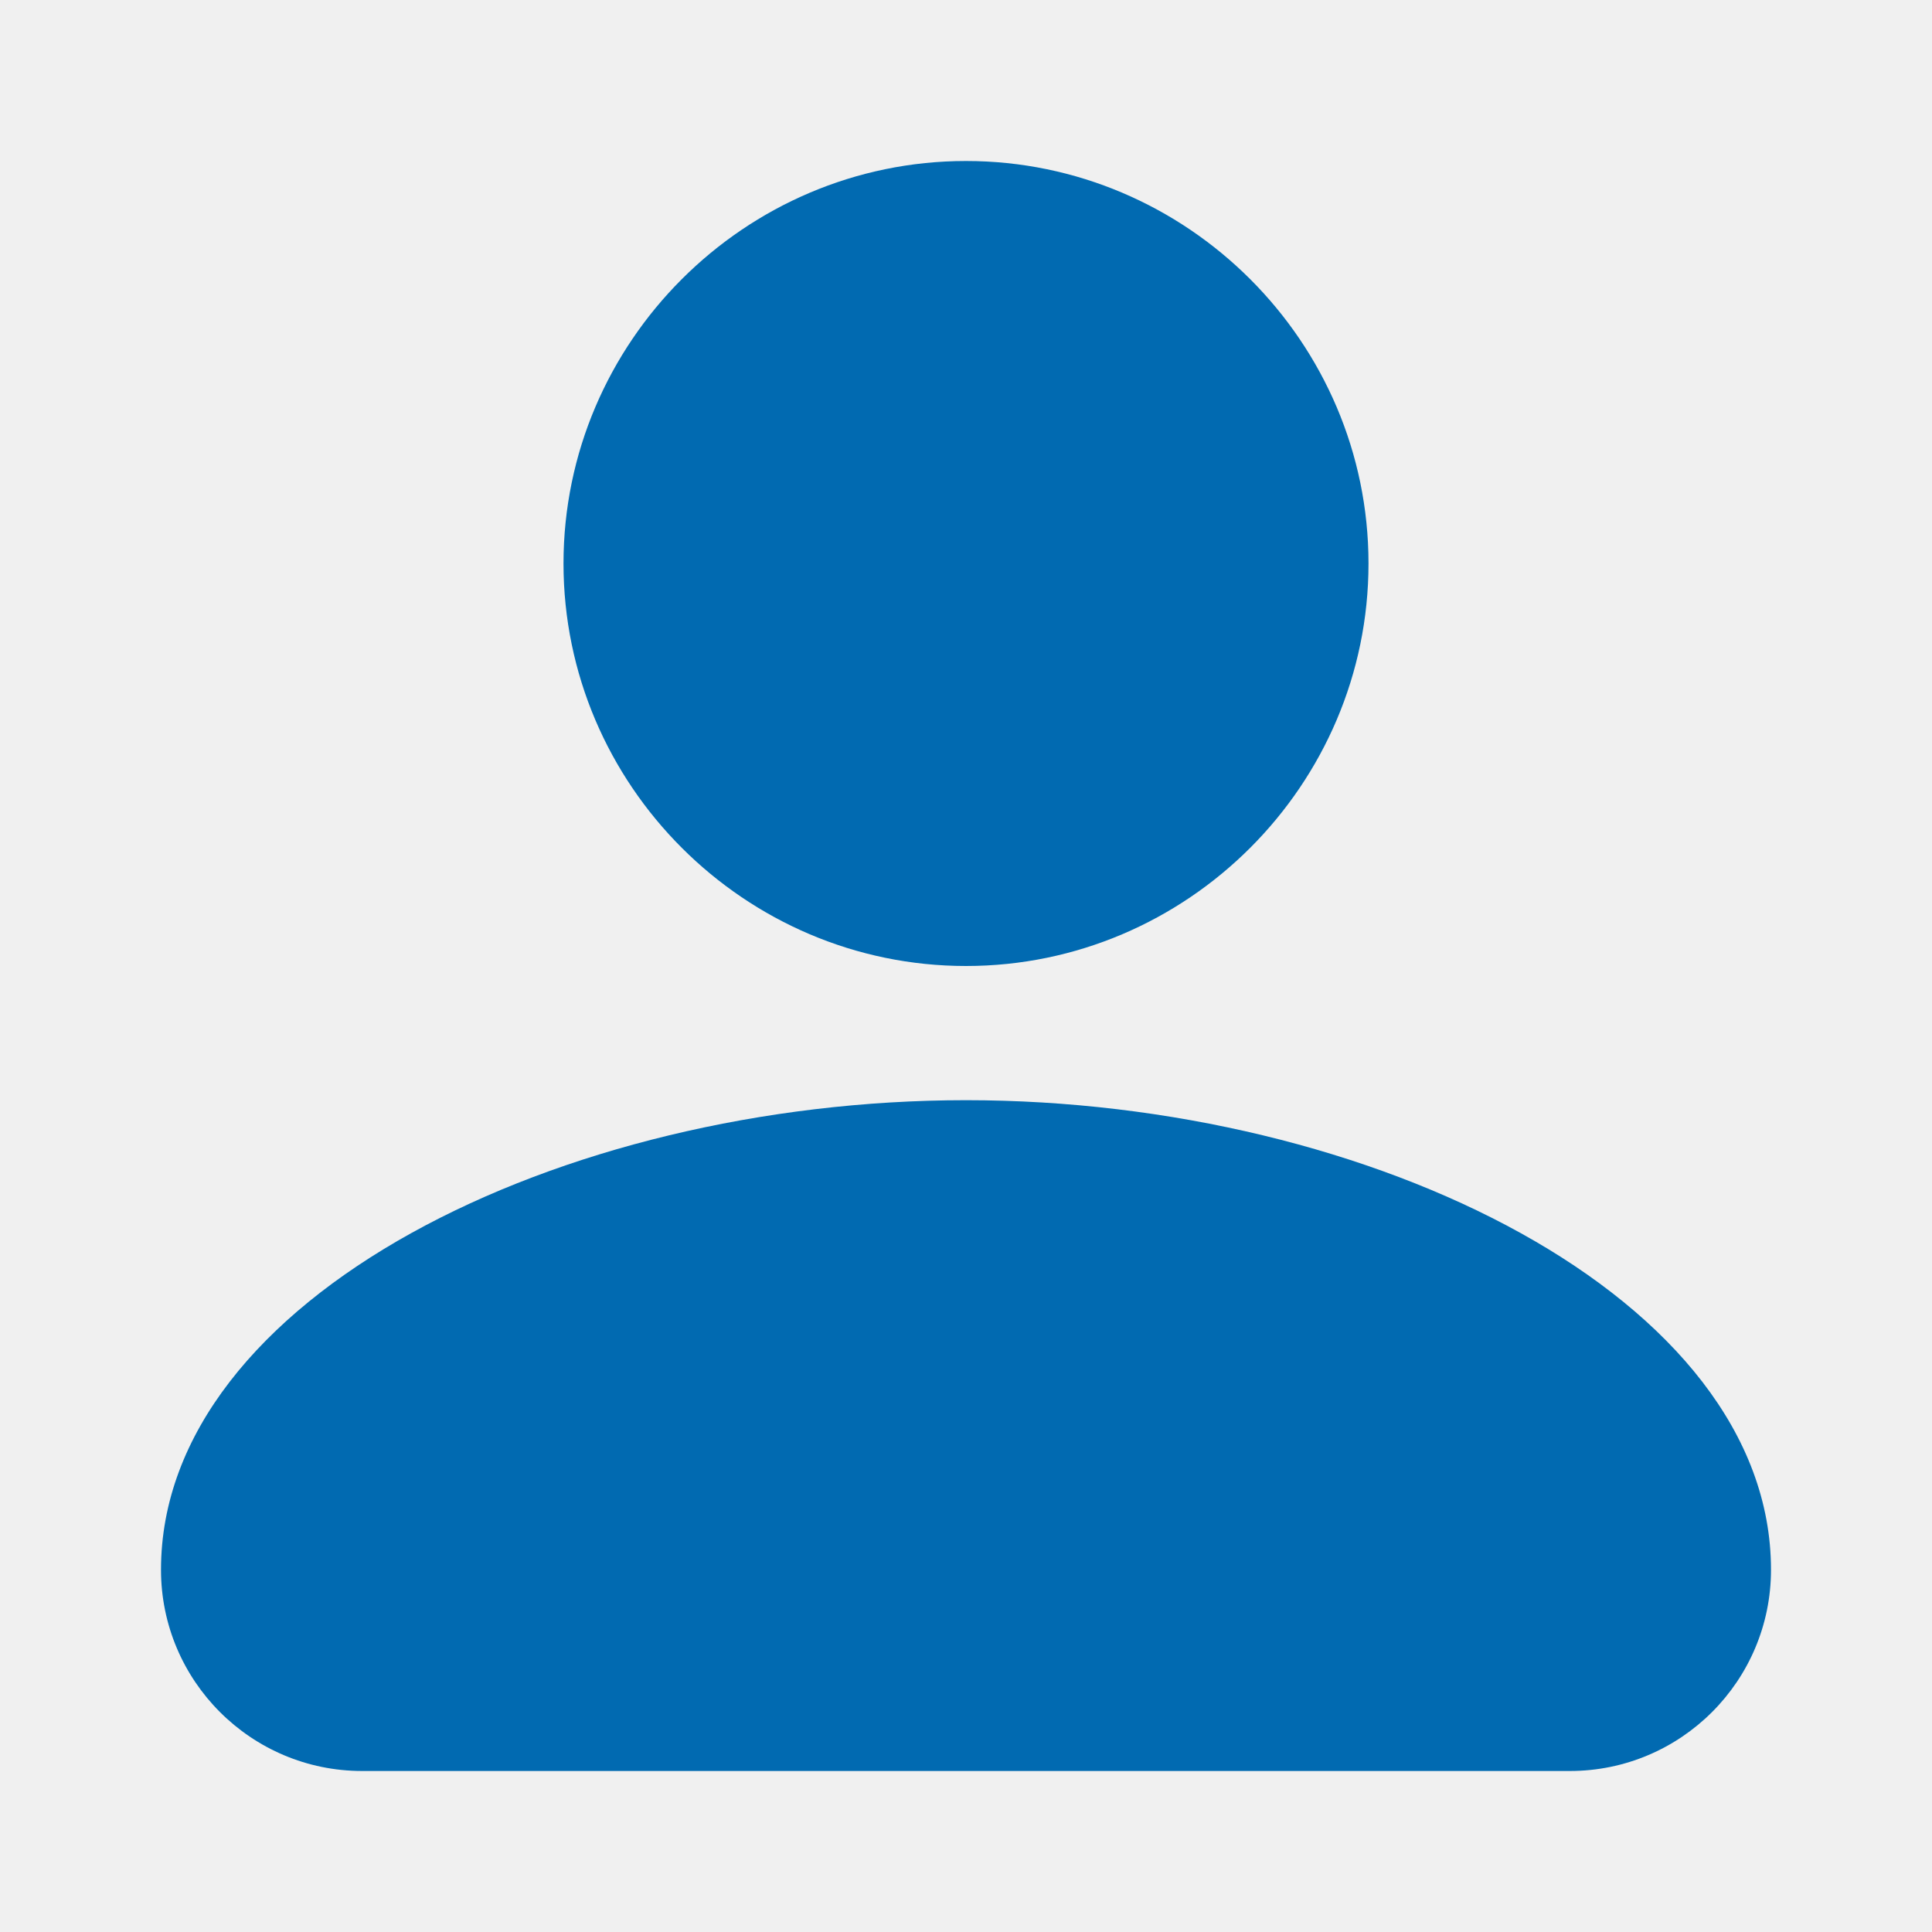
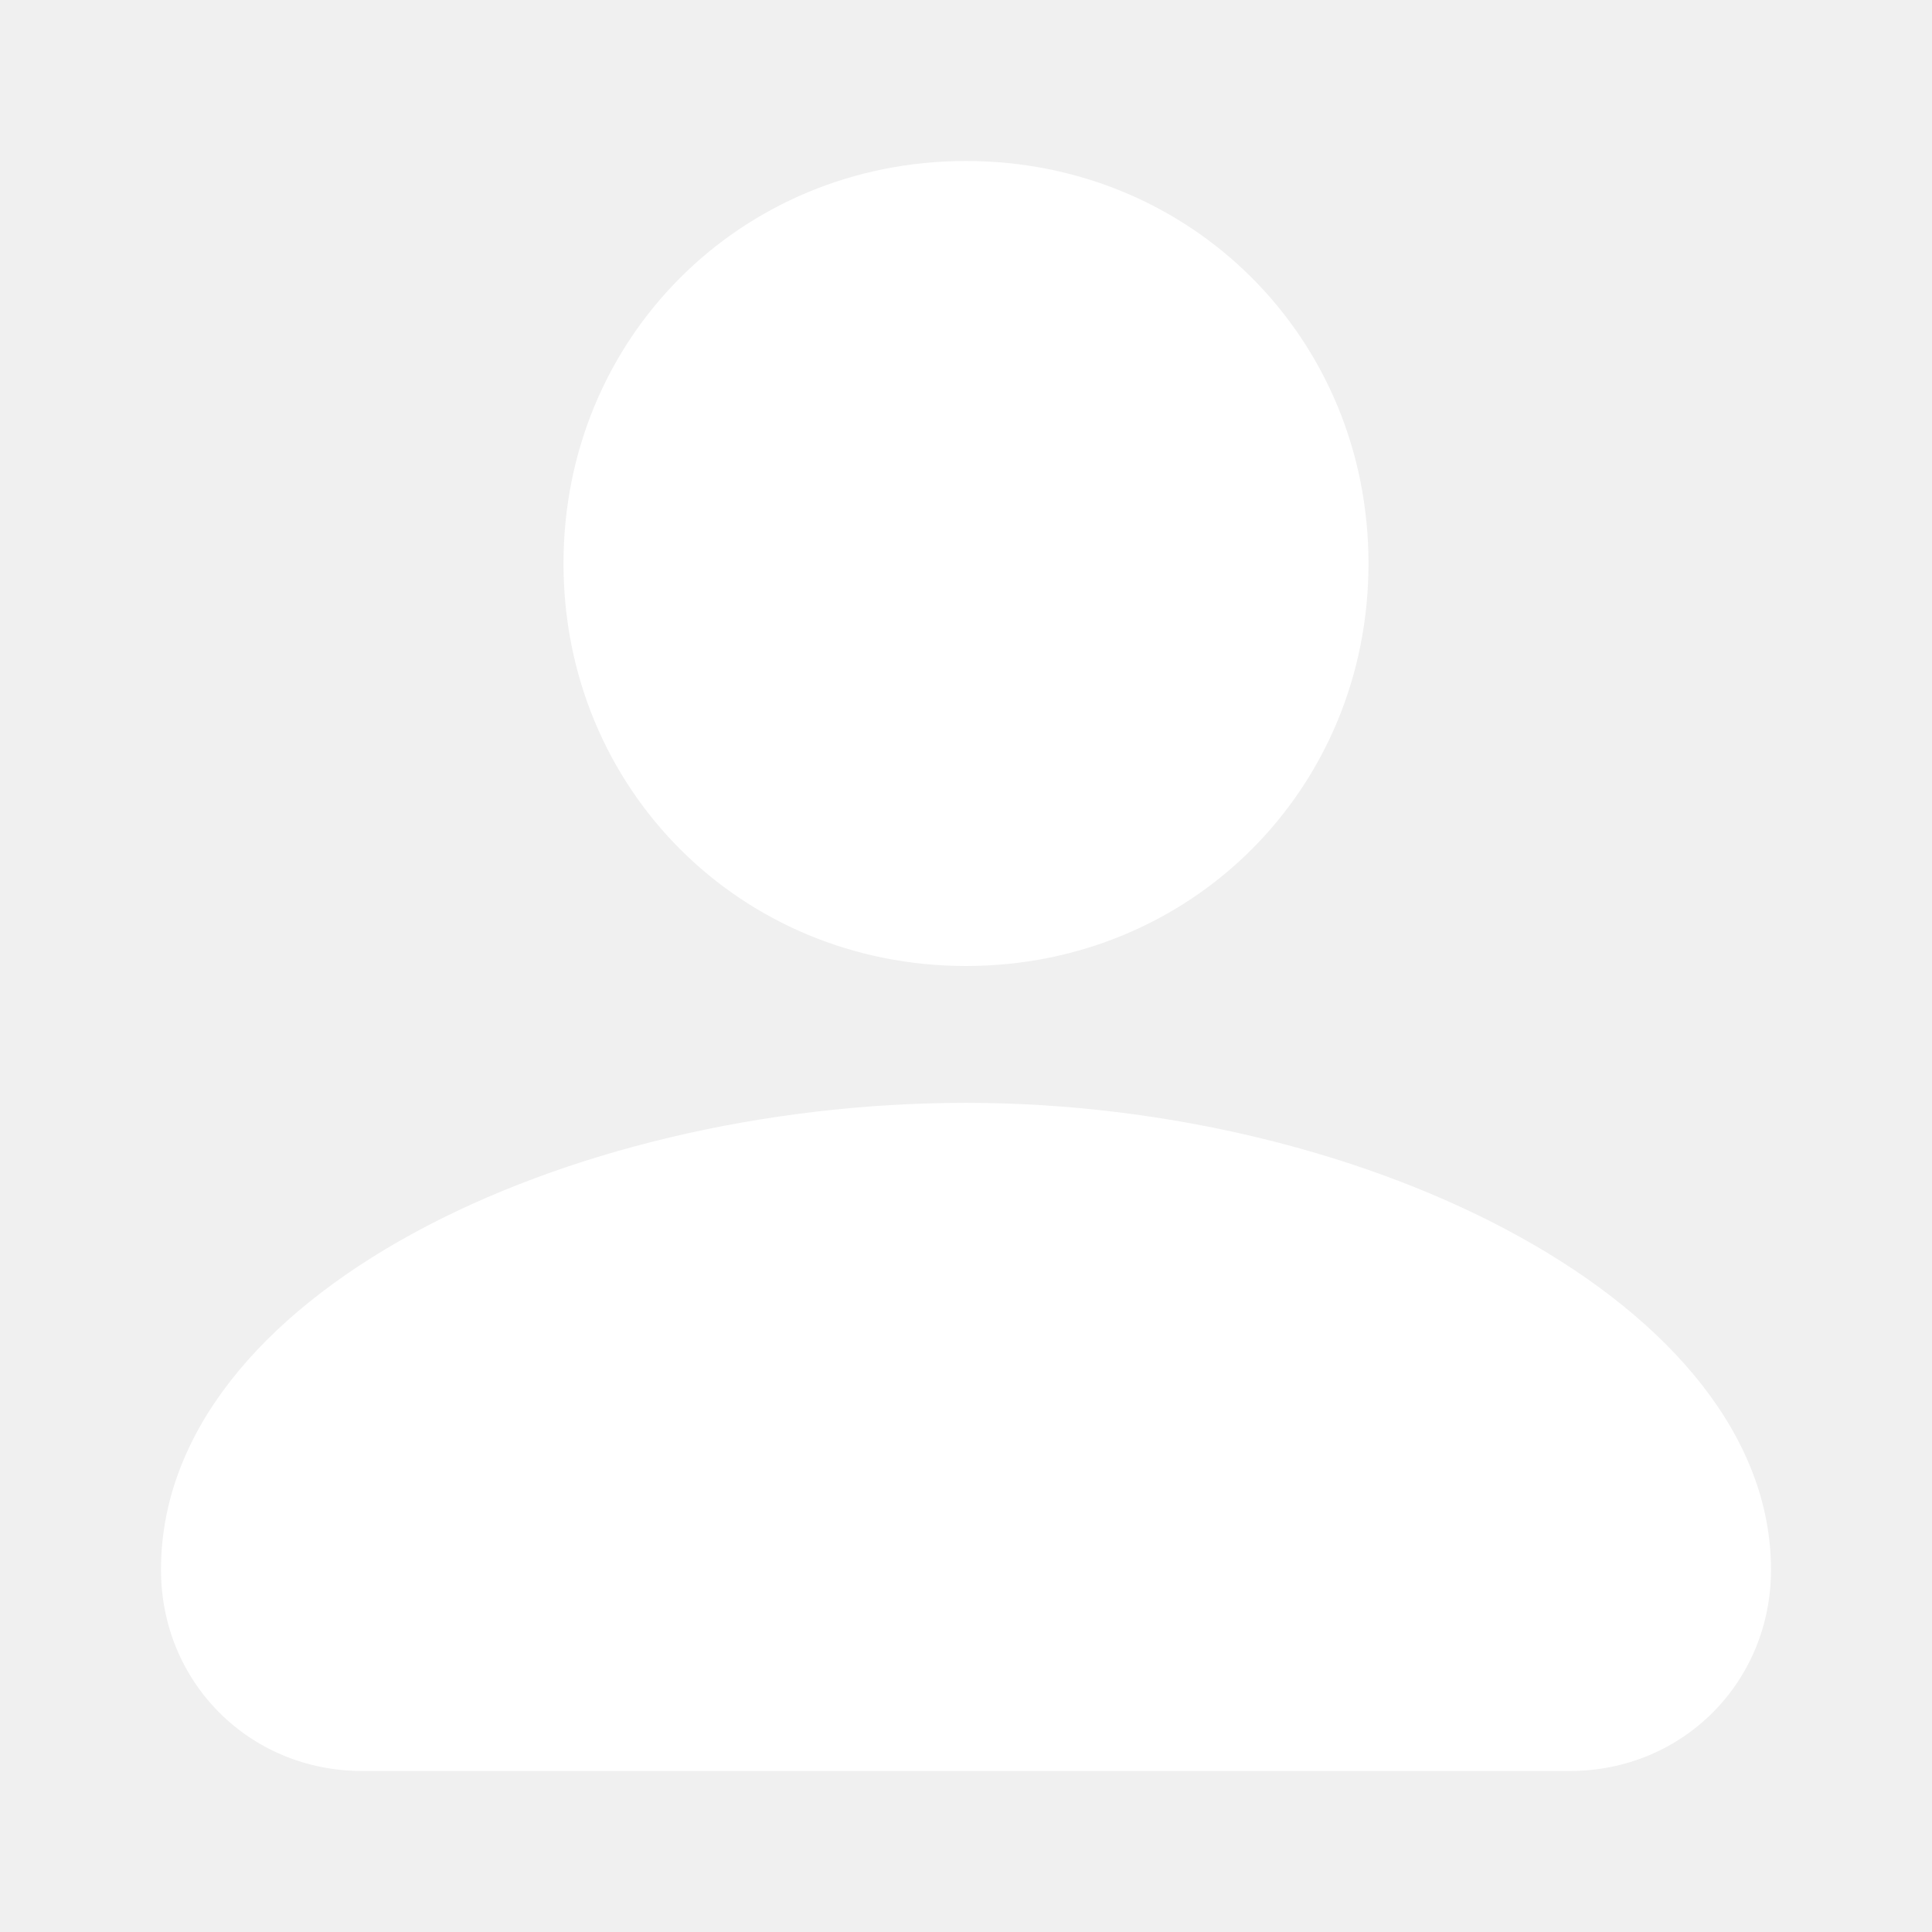
- <svg xmlns="http://www.w3.org/2000/svg" xmlns:xlink="http://www.w3.org/1999/xlink" width="24" height="24">
-   <defs>
-     <path id="a" d="M12 12c-2.75 0-5-2.25-5-5s2.25-5 5-5 5 2.25 5 5-2.25 5-5 5zm0 1.667c5.042 0 10 2.458 10 5.833a2.5 2.5 0 0 1-2.5 2.5h-15A2.5 2.5 0 0 1 2 19.5c0-3.375 4.958-5.833 10-5.833z" />
-   </defs>
-   <use fill="#016AB1" xlink:href="#a" />
+ <svg xmlns="http://www.w3.org/2000/svg" version="1.1" id="Ebene_1" x="0px" y="0px" viewBox="0 0 24 24" style="enable-background:new 0 0 24 24;" xml:space="preserve">
+   <style type="text/css">
+ 	.st0{fill:#FFFFFF;}
+ </style>
+   <g>
+     <path id="a" class="st0" d="M12,12c-2.8,0-5-2.2-5-5s2.2-5,5-5s5,2.2,5,5S14.8,12,12,12z M12,13.7c5,0,10,2.5,10,5.8   c0,1.4-1.1,2.5-2.5,2.5h-15C3.1,22,2,20.9,2,19.5C2,16.1,7,13.7,12,13.7z" />
+   </g>
</svg>
